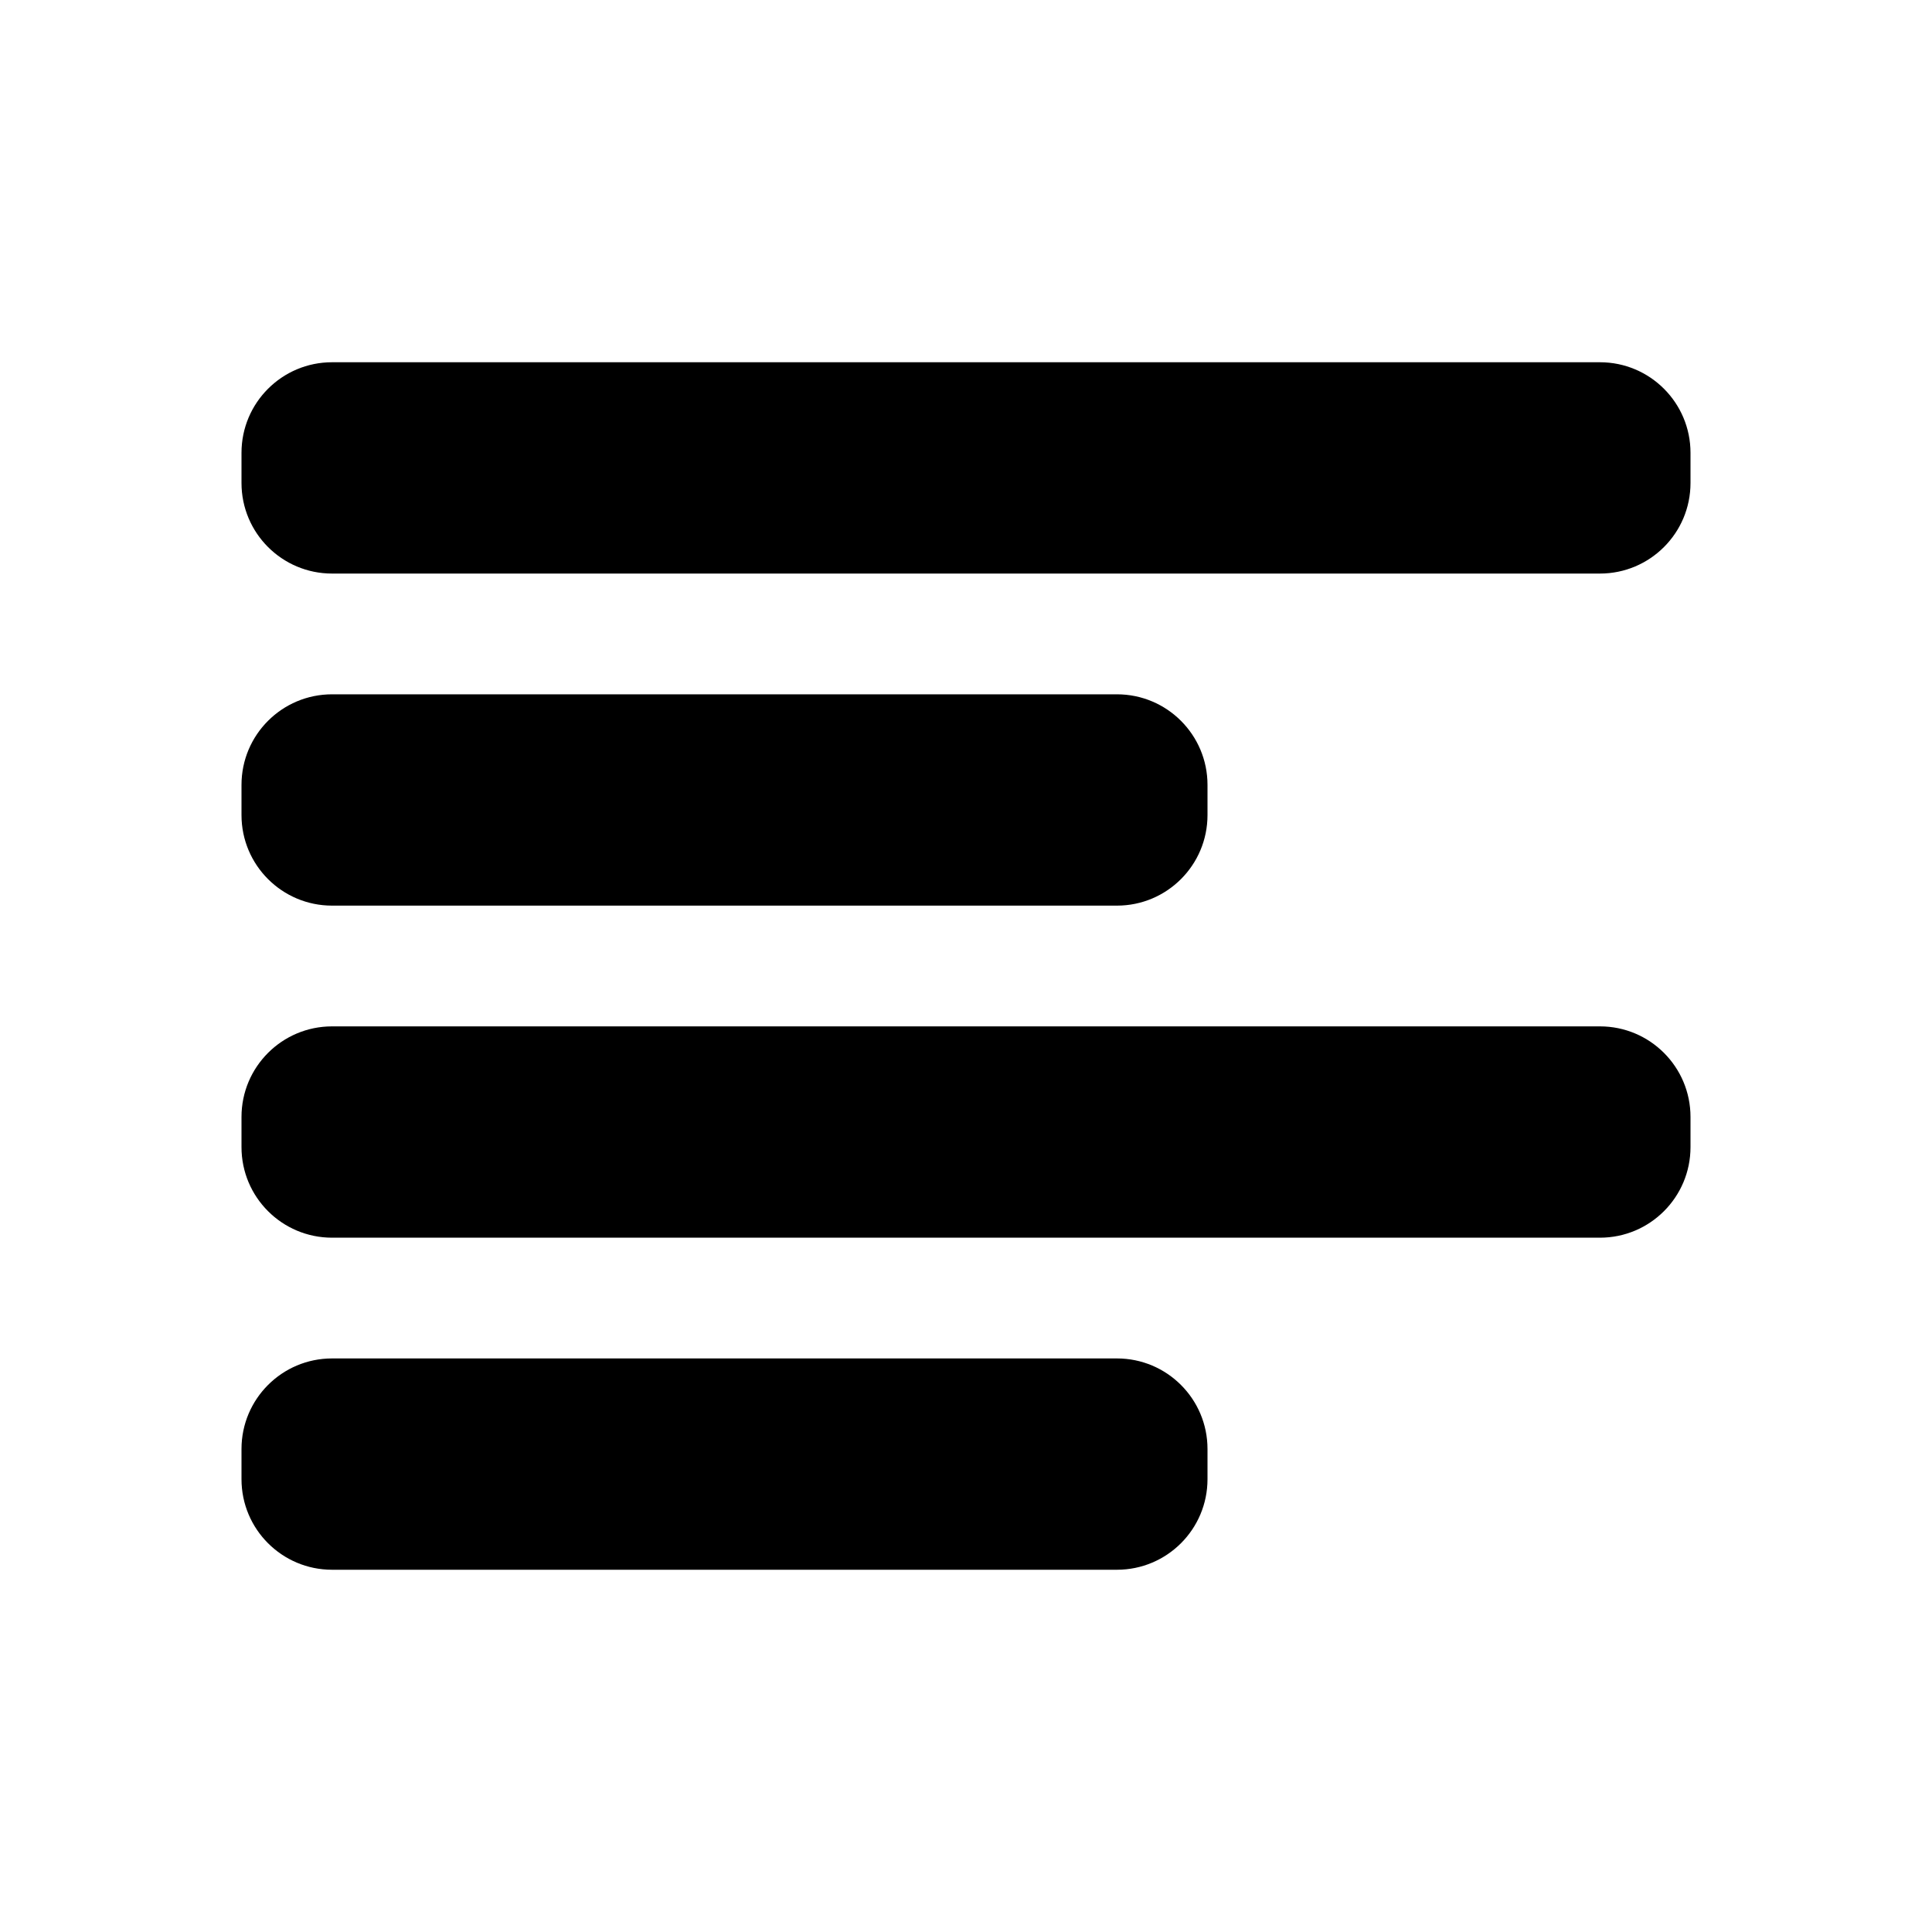
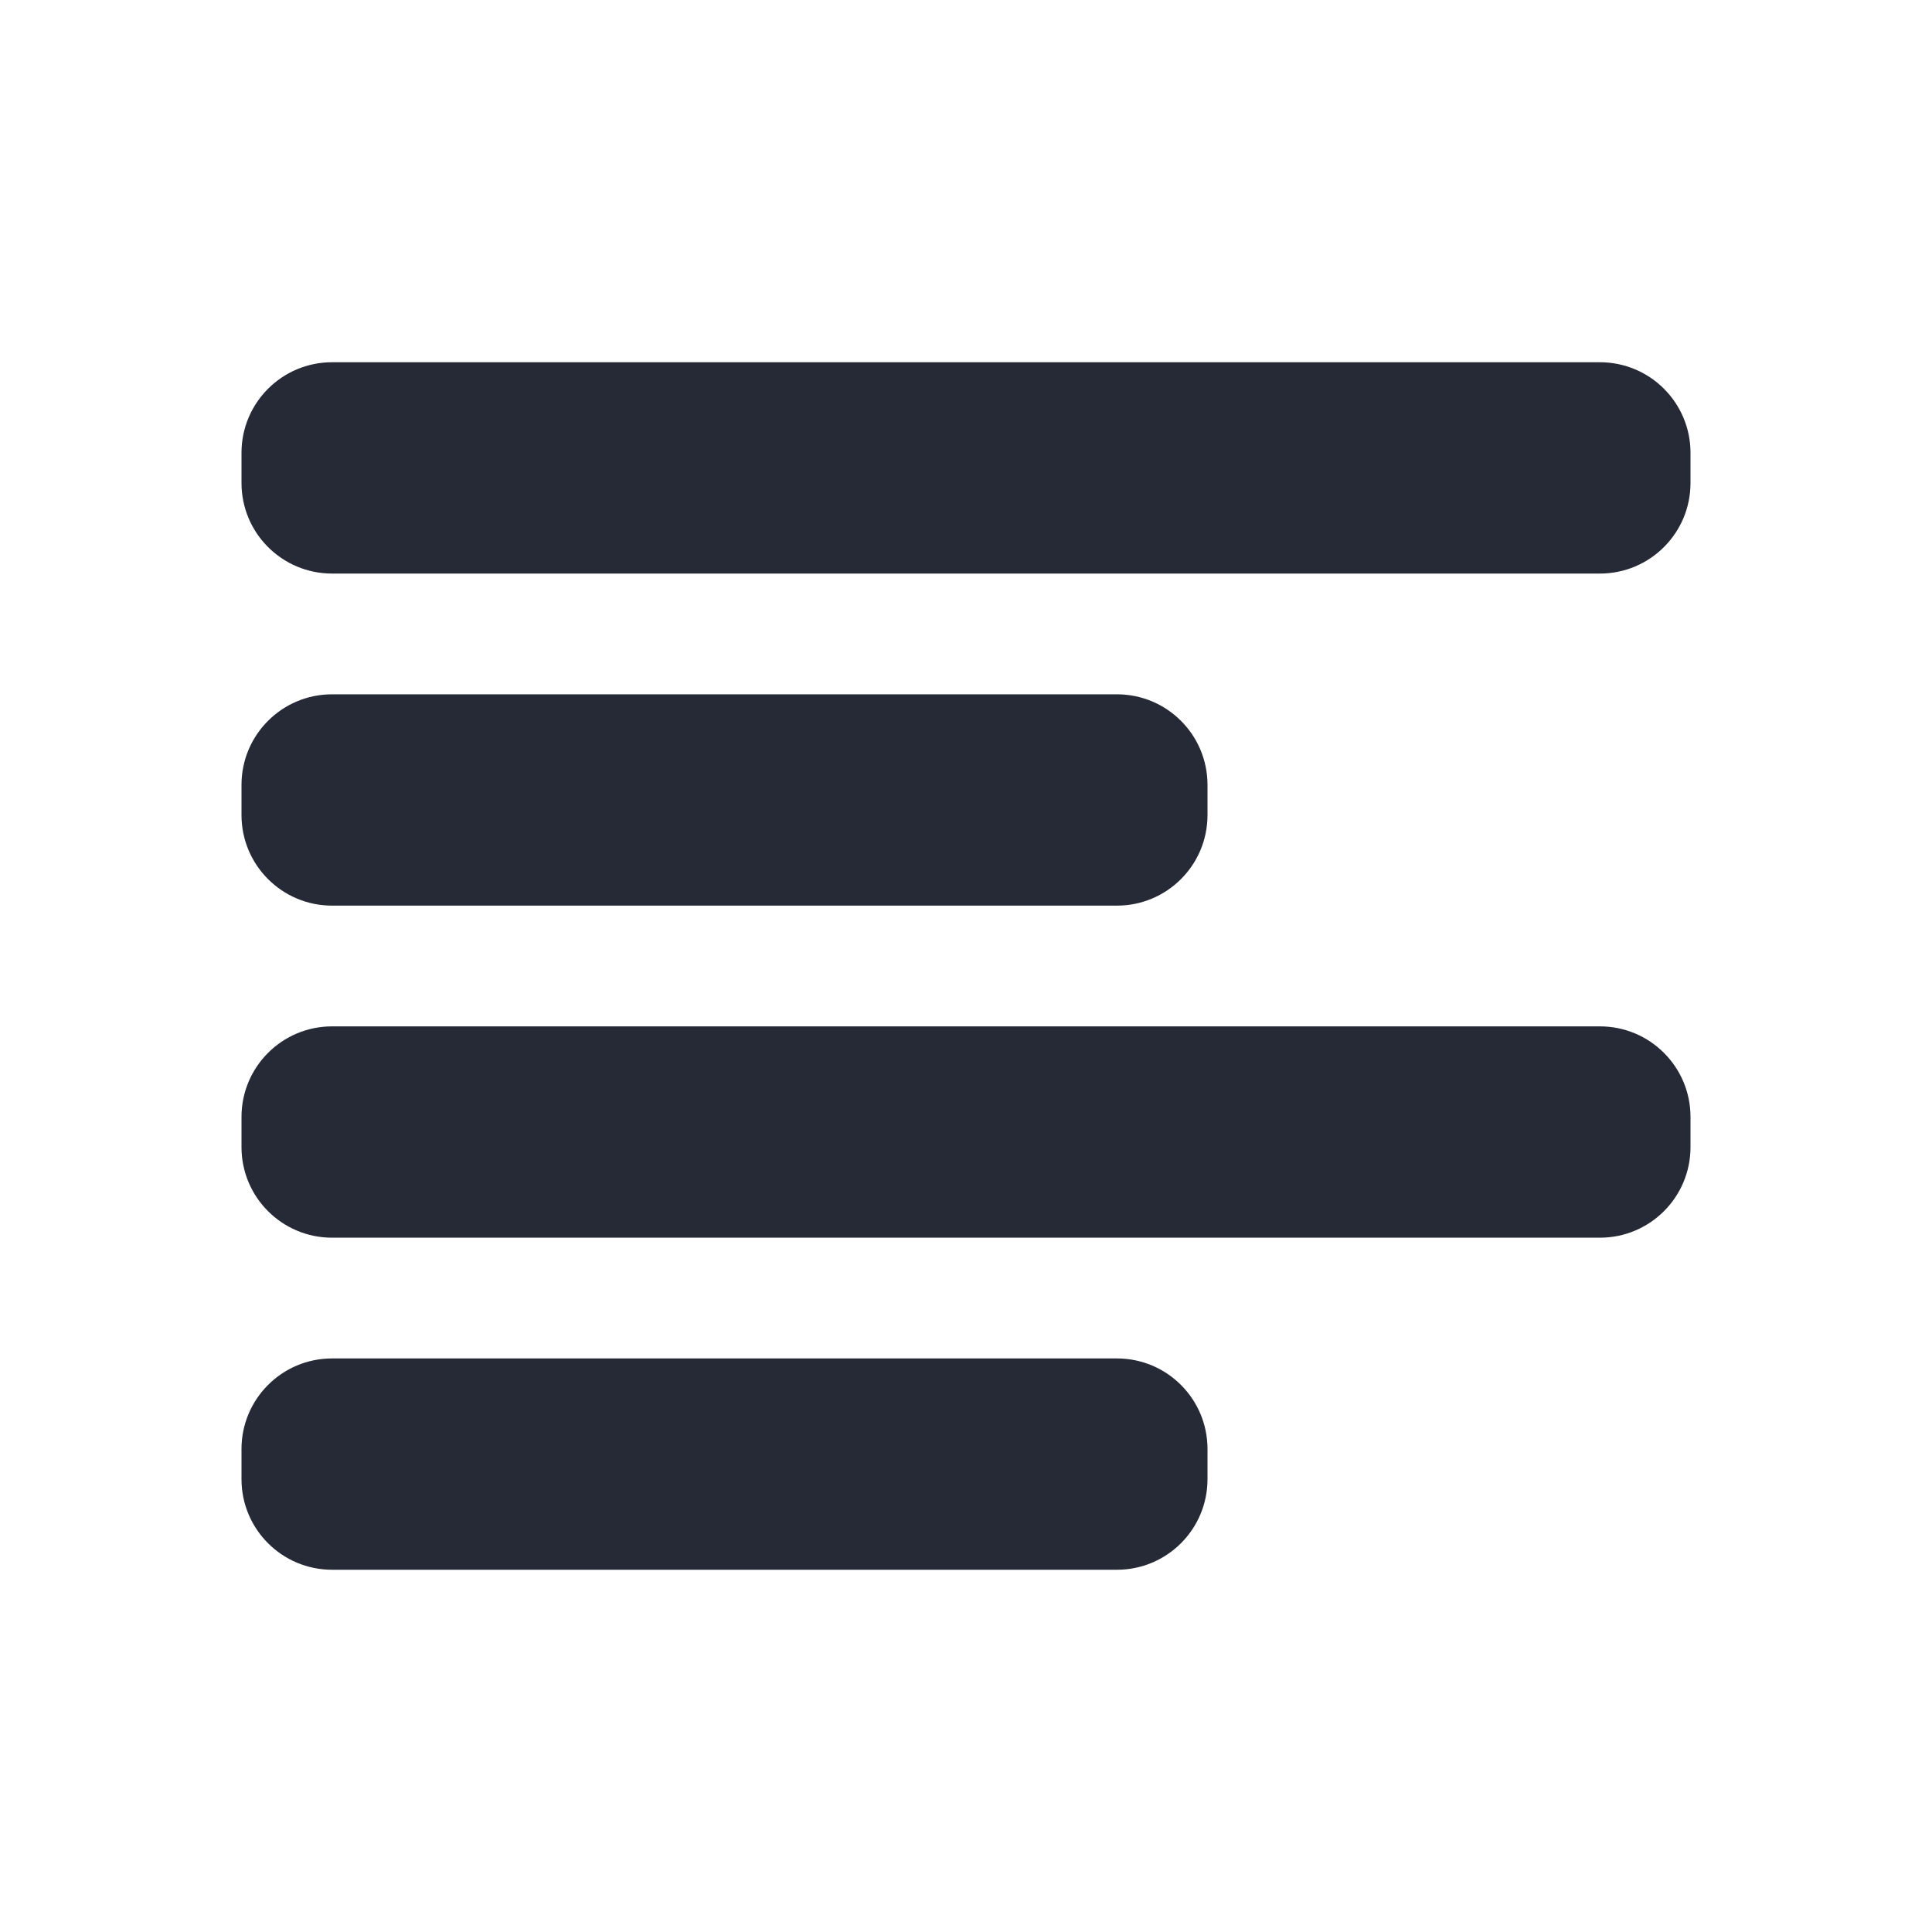
<svg xmlns="http://www.w3.org/2000/svg" width="64" height="64" viewBox="0 0 64 64" fill="none">
-   <path d="M53 12H11C9.343 12 8 13.343 8 15V16C8 17.657 9.343 19 11 19H53C54.657 19 56 17.657 56 16V15C56 13.343 54.657 12 53 12Z" fill="black" />
-   <path d="M37 23H11C9.343 23 8 24.343 8 26V27C8 28.657 9.343 30 11 30H37C38.657 30 40 28.657 40 27V26C40 24.343 38.657 23 37 23Z" fill="black" />
-   <path d="M53 34H11C9.343 34 8 35.343 8 37V38C8 39.657 9.343 41 11 41H53C54.657 41 56 39.657 56 38V37C56 35.343 54.657 34 53 34Z" fill="black" />
-   <path d="M37 45H11C9.343 45 8 46.343 8 48V49C8 50.657 9.343 52 11 52H37C38.657 52 40 50.657 40 49V48C40 46.343 38.657 45 37 45Z" fill="black" />
+   <path d="M53 12H11C9.343 12 8 13.343 8 15V16C8 17.657 9.343 19 11 19H53C54.657 19 56 17.657 56 16V15C56 13.343 54.657 12 53 12Z" fill="#262A36" />
+   <path d="M37 23H11C9.343 23 8 24.343 8 26V27C8 28.657 9.343 30 11 30H37C38.657 30 40 28.657 40 27V26C40 24.343 38.657 23 37 23Z" fill="#262A36" />
+   <path d="M53 34H11C9.343 34 8 35.343 8 37V38C8 39.657 9.343 41 11 41H53C54.657 41 56 39.657 56 38V37C56 35.343 54.657 34 53 34Z" fill="#262A36" />
+   <path d="M37 45H11C9.343 45 8 46.343 8 48V49C8 50.657 9.343 52 11 52H37C38.657 52 40 50.657 40 49V48C40 46.343 38.657 45 37 45Z" fill="#262A36" />
</svg>
